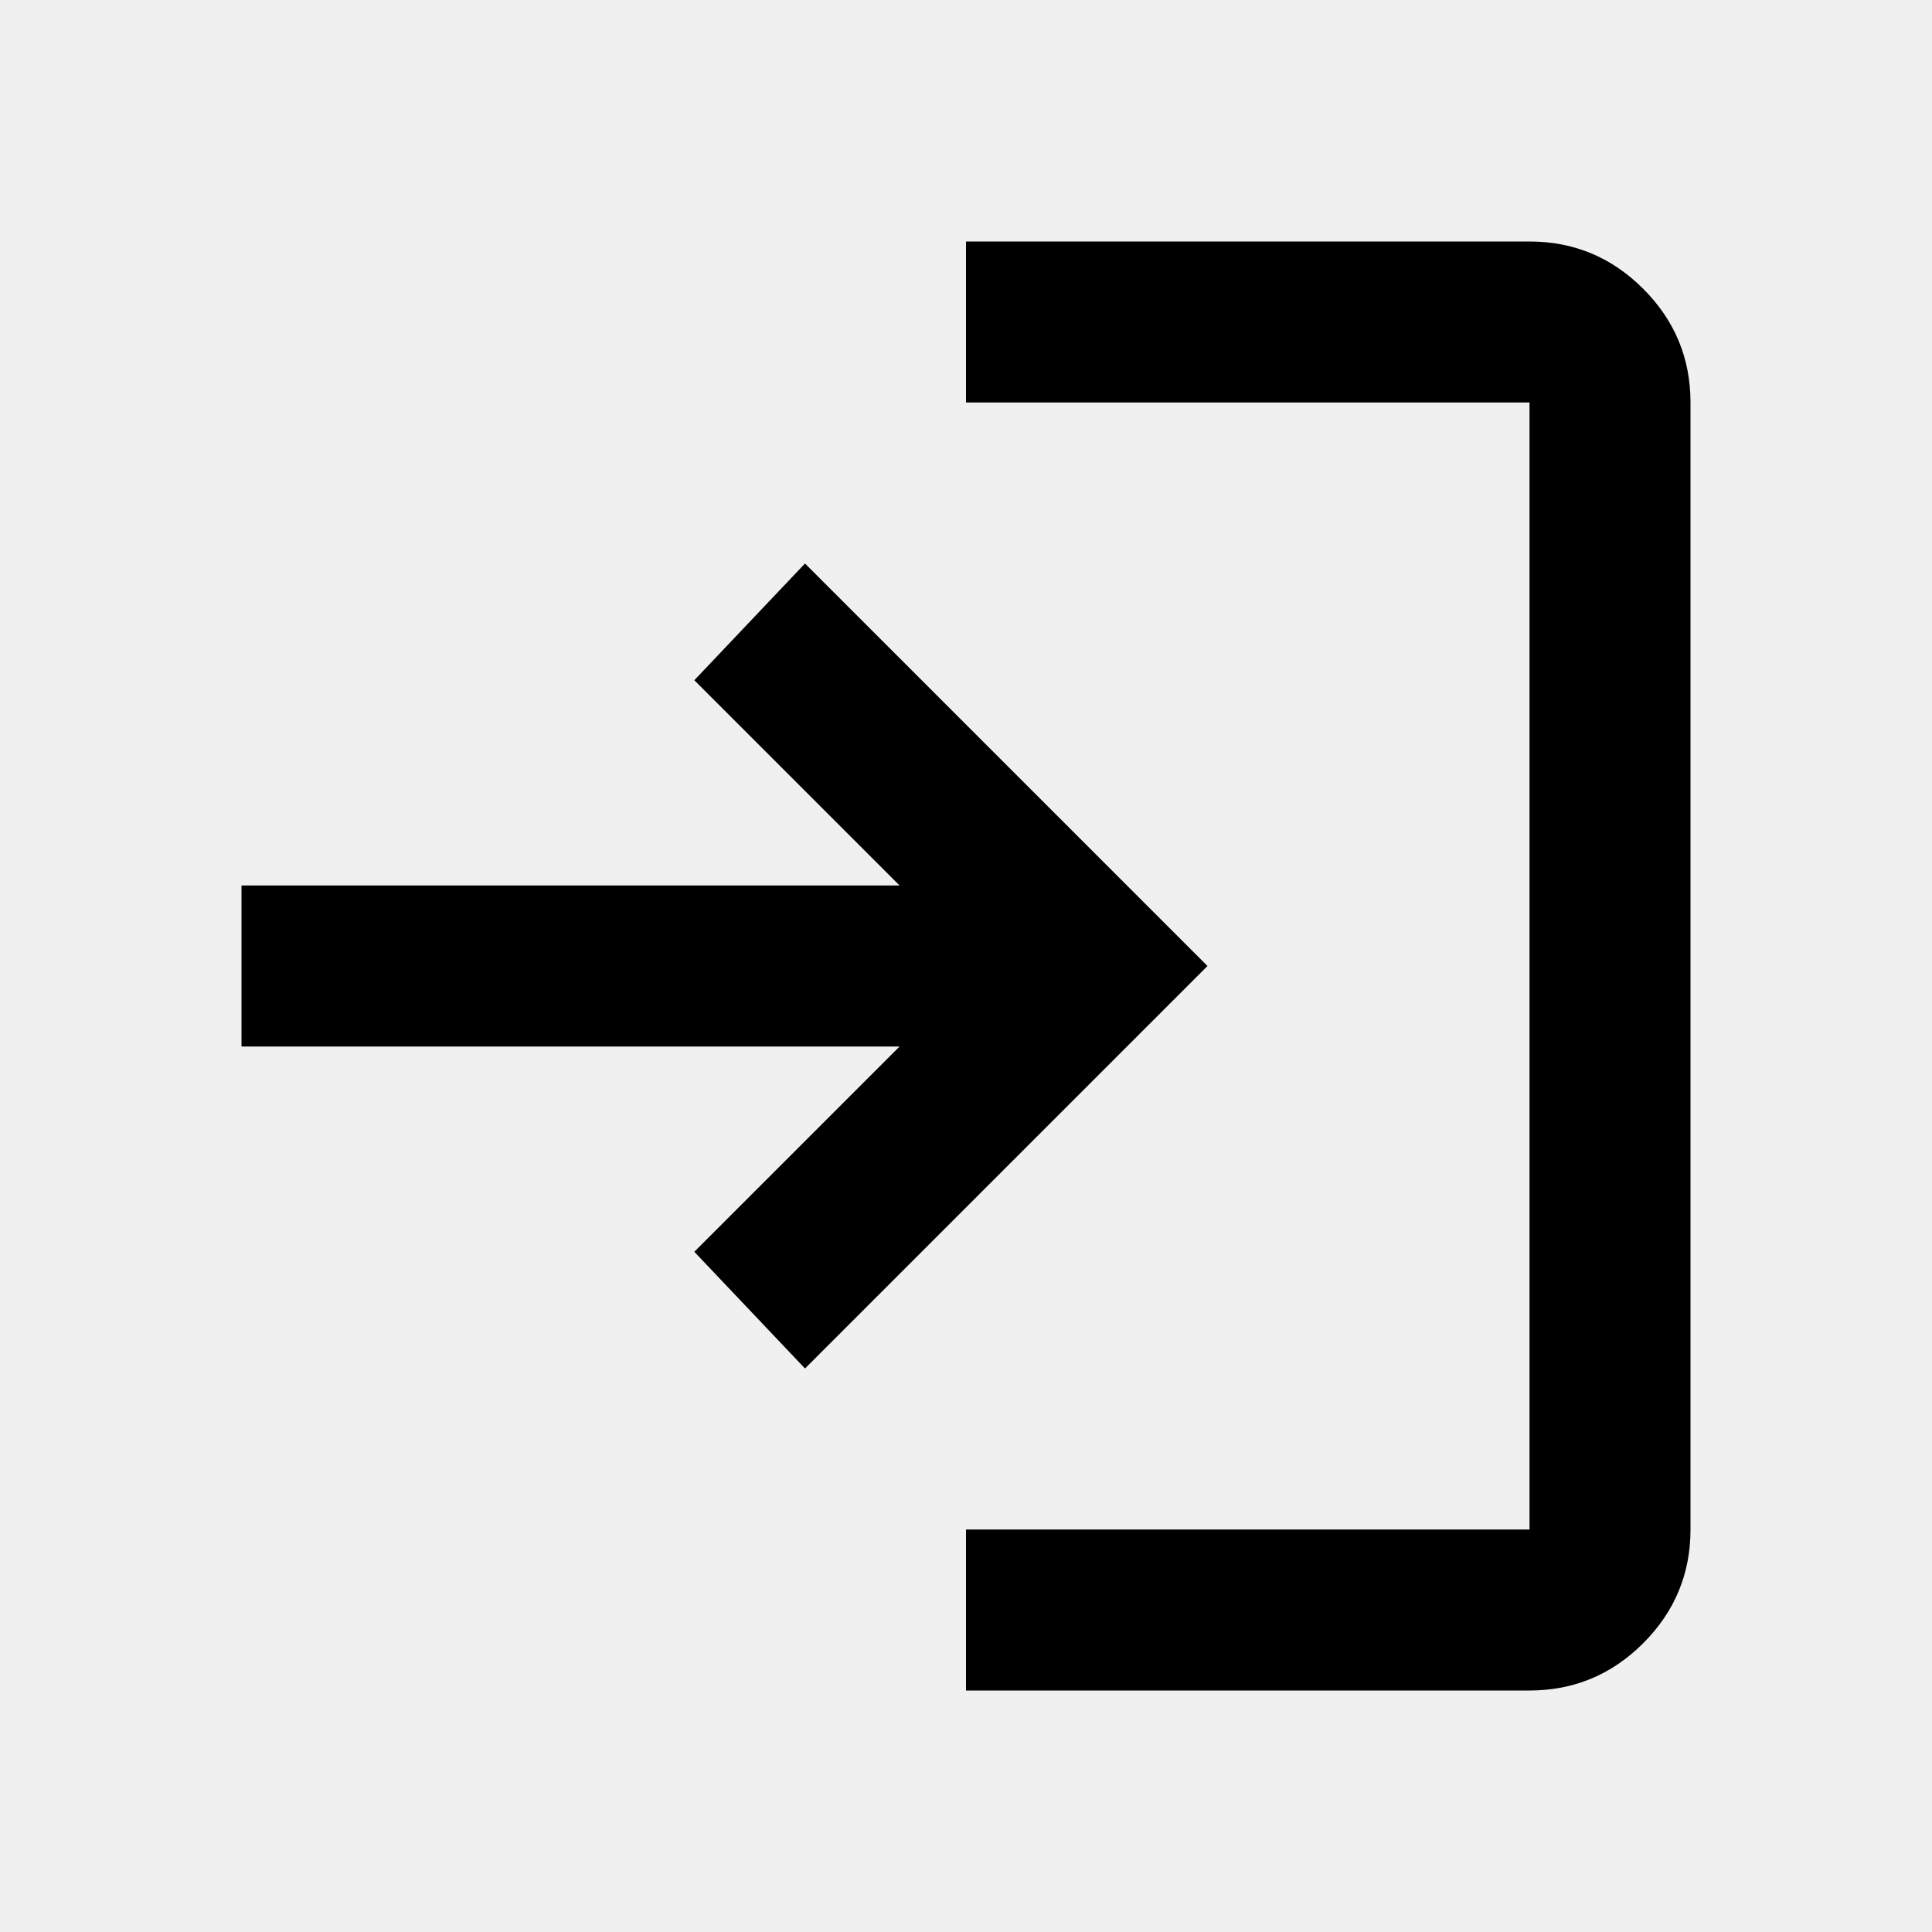
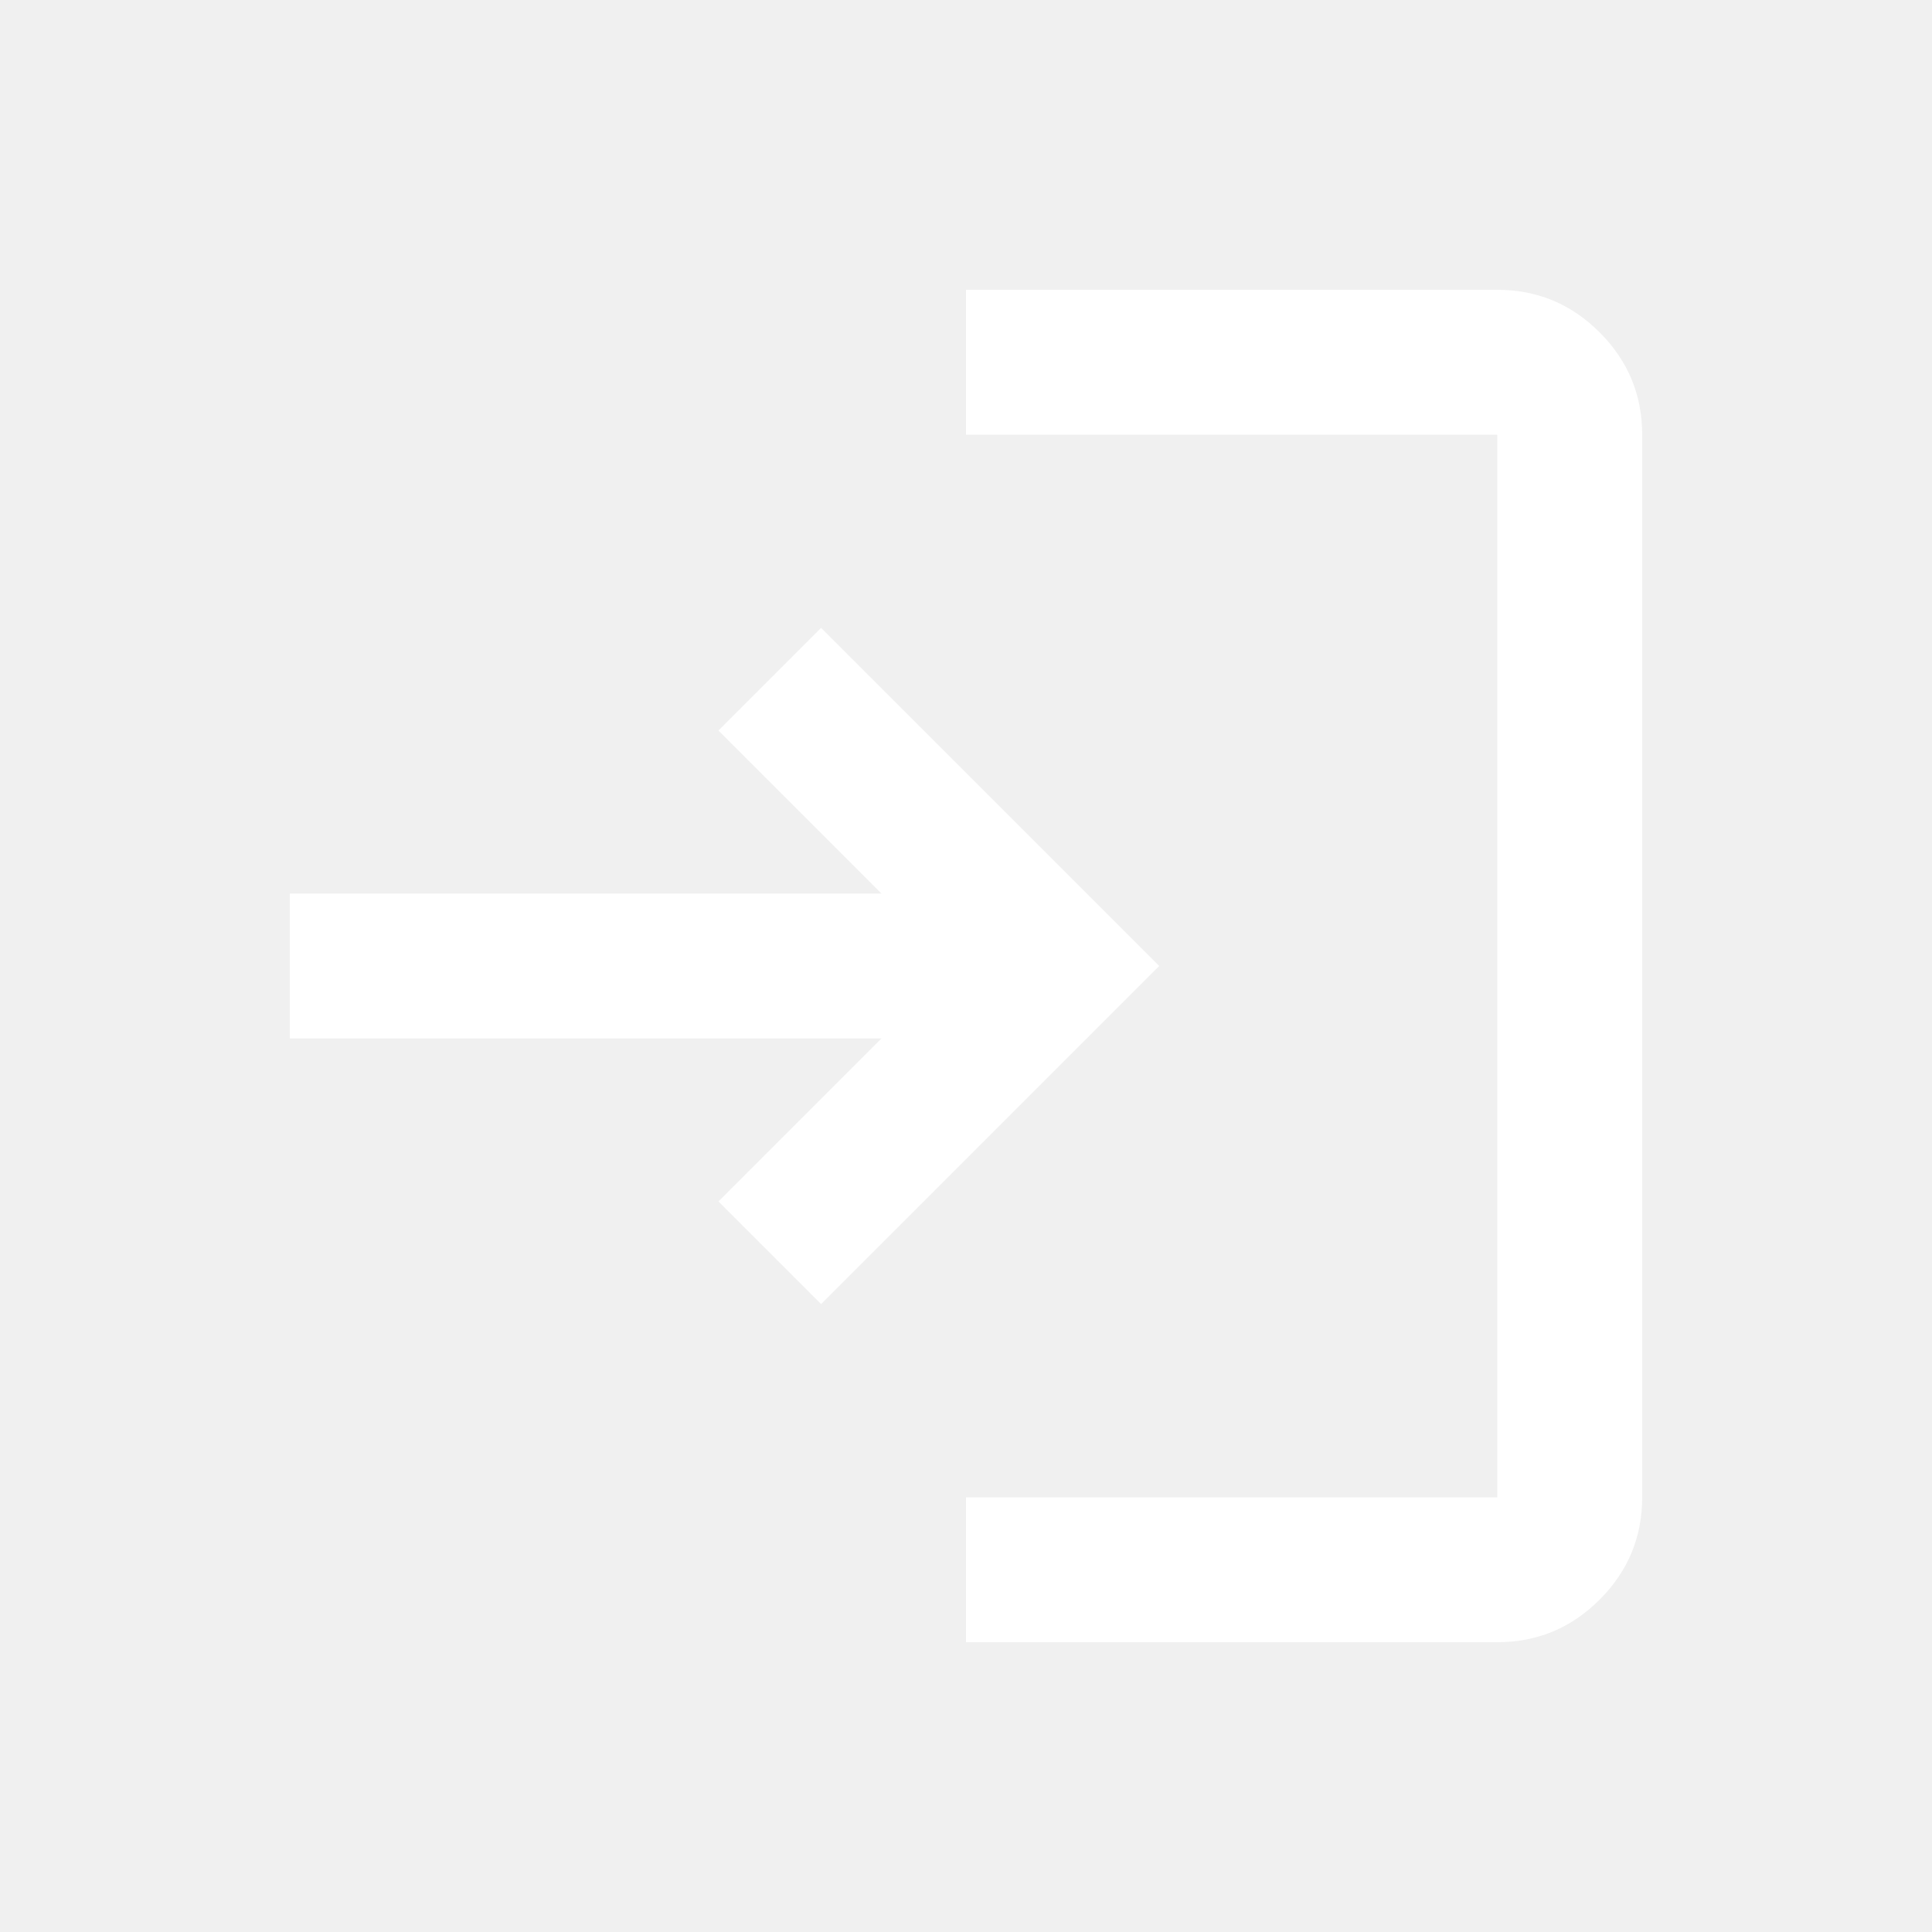
- <svg xmlns="http://www.w3.org/2000/svg" height="24px" viewBox="0 -960 960 960" width="24px" fill="#000000">
-   <path d="M480-120v-80h280v-560H480v-80h280q33 0 56.5 23.5T840-760v560q0 33-23.5 56.5T760-120H480Zm-80-160-55-58 102-102H120v-80h327L345-622l55-58 200 200-200 200Z" />
+ <svg xmlns="http://www.w3.org/2000/svg" height="20px" viewBox="0 -960 960 960" width="20px" fill="#FFFFFF">
+   <path d="M480-144v-72h264v-528H480v-72h264q29.7 0 50.85 21.15Q816-773.7 816-744v528q0 29.7-21.15 50.85Q773.7-144 744-144H480Zm-72-168-51-51 81-81H144v-72h294l-81-81 51-51 168 168-168 168Z" />
</svg>
